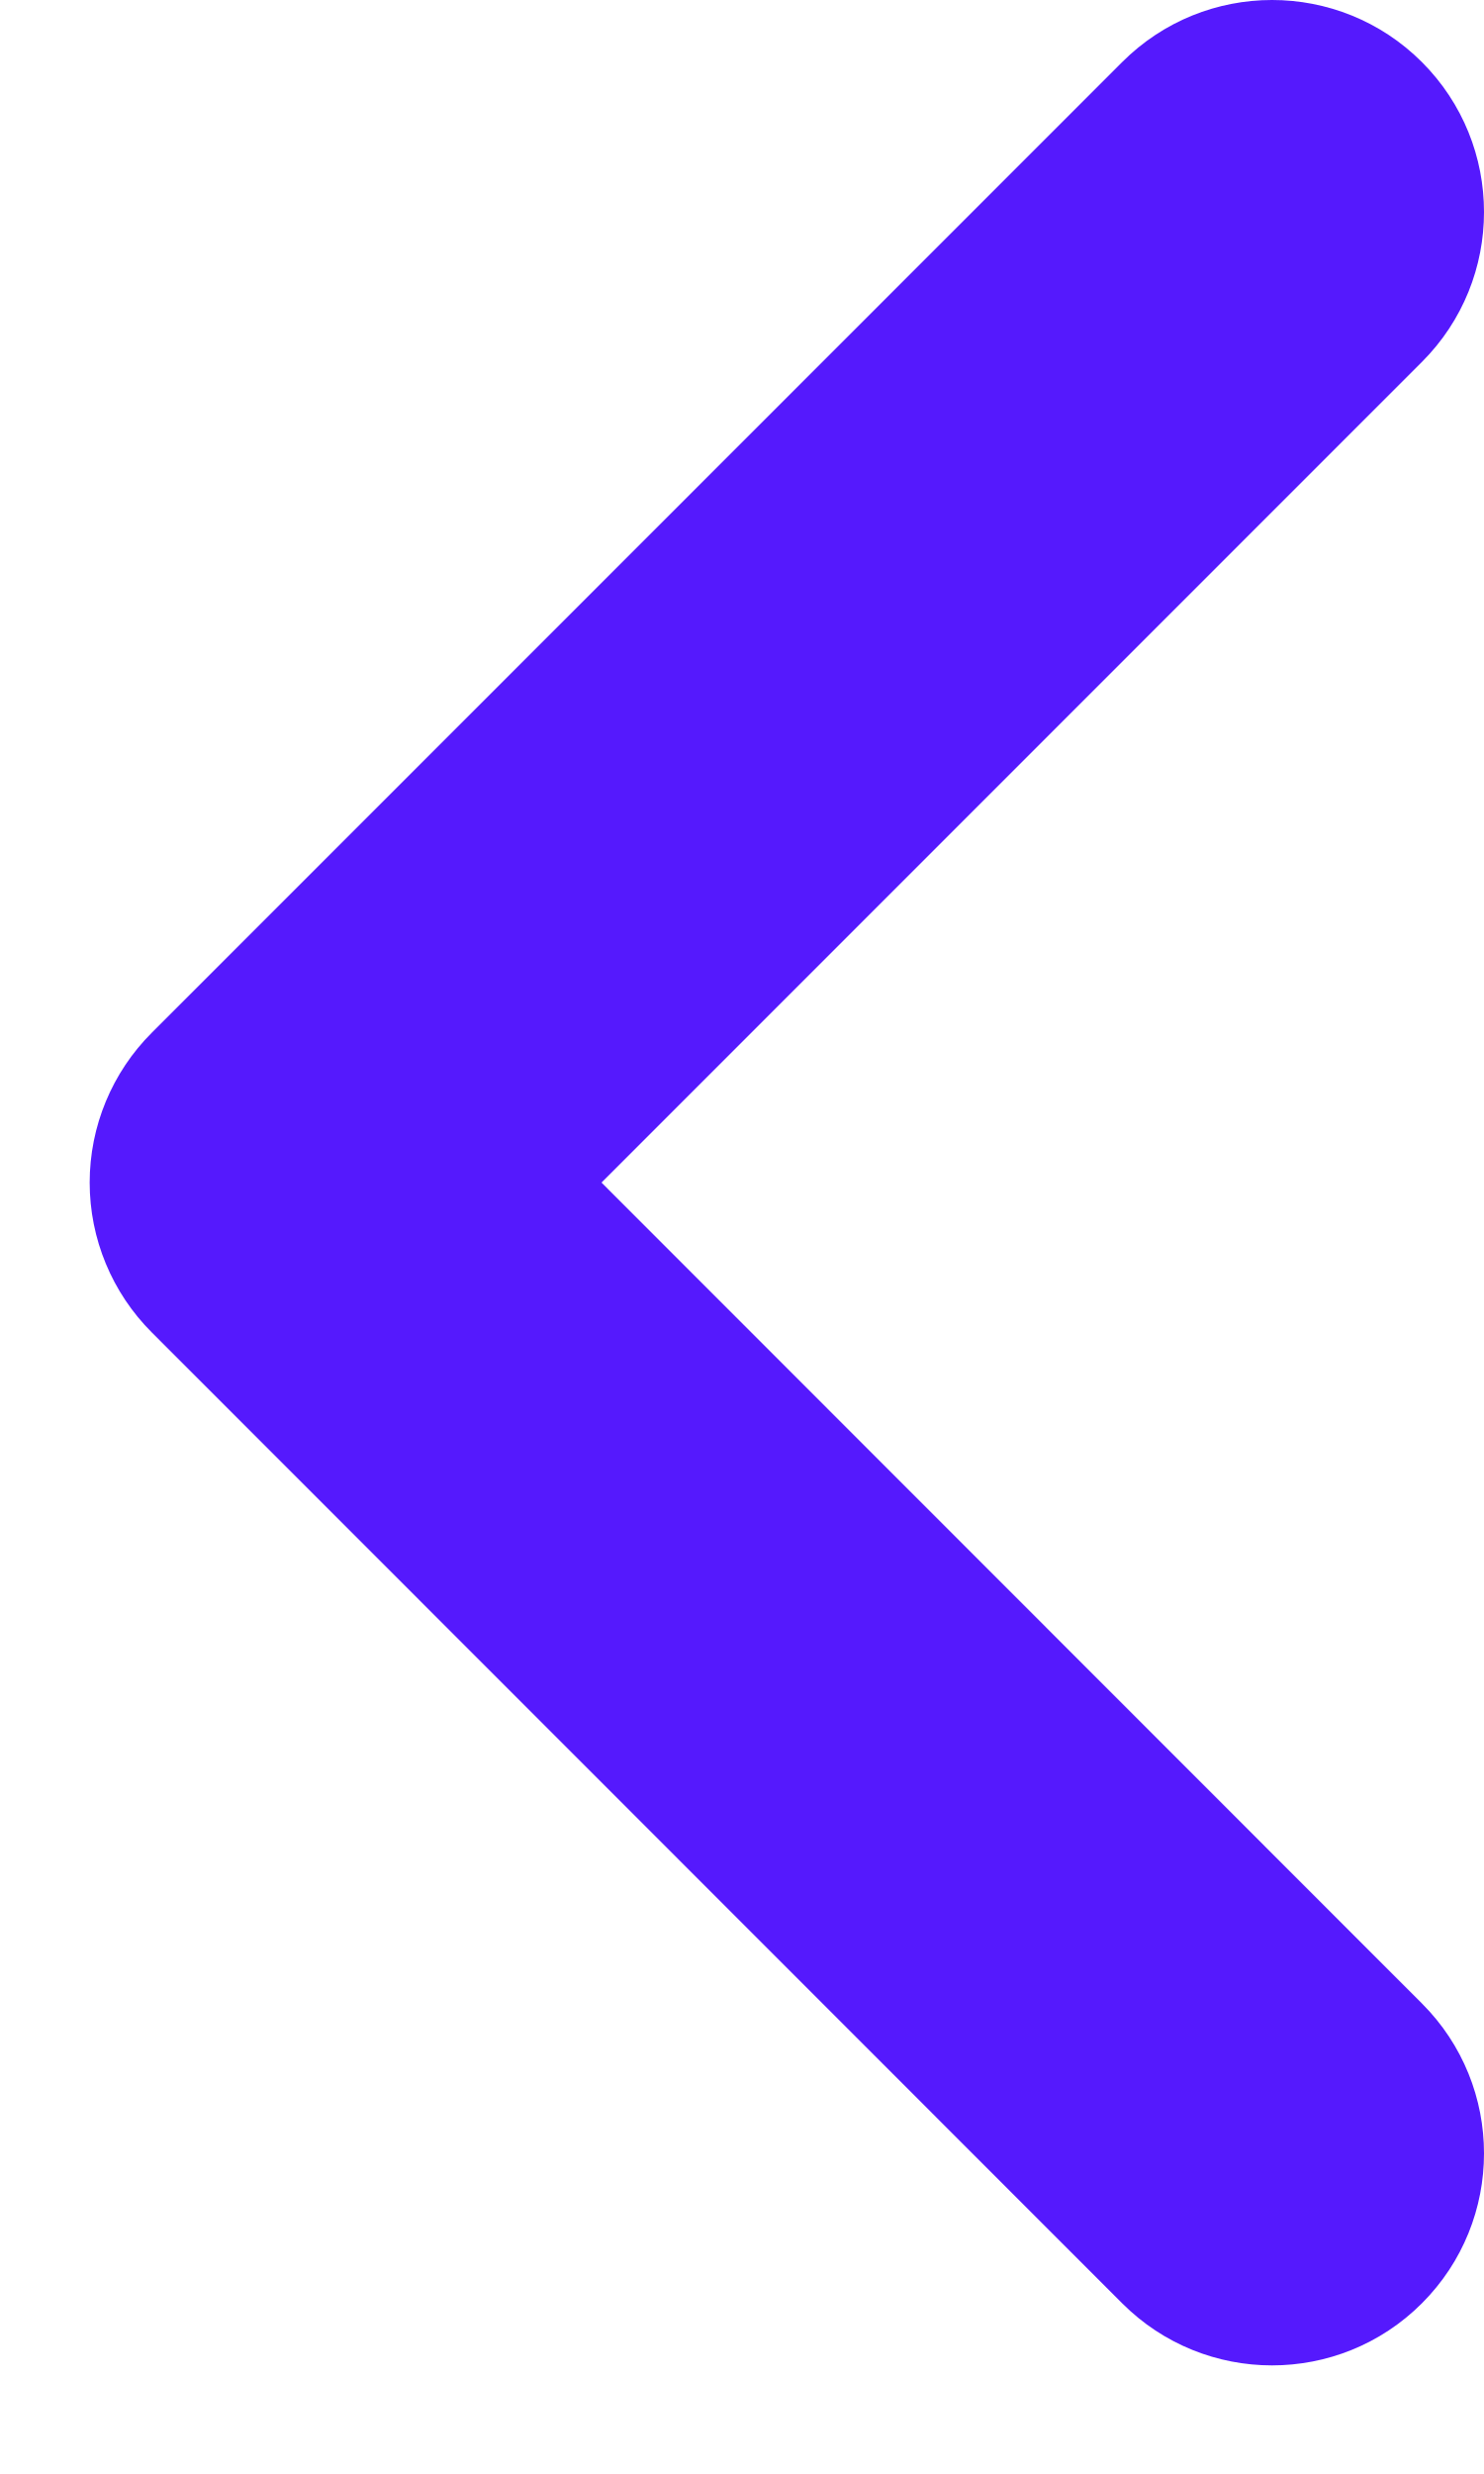
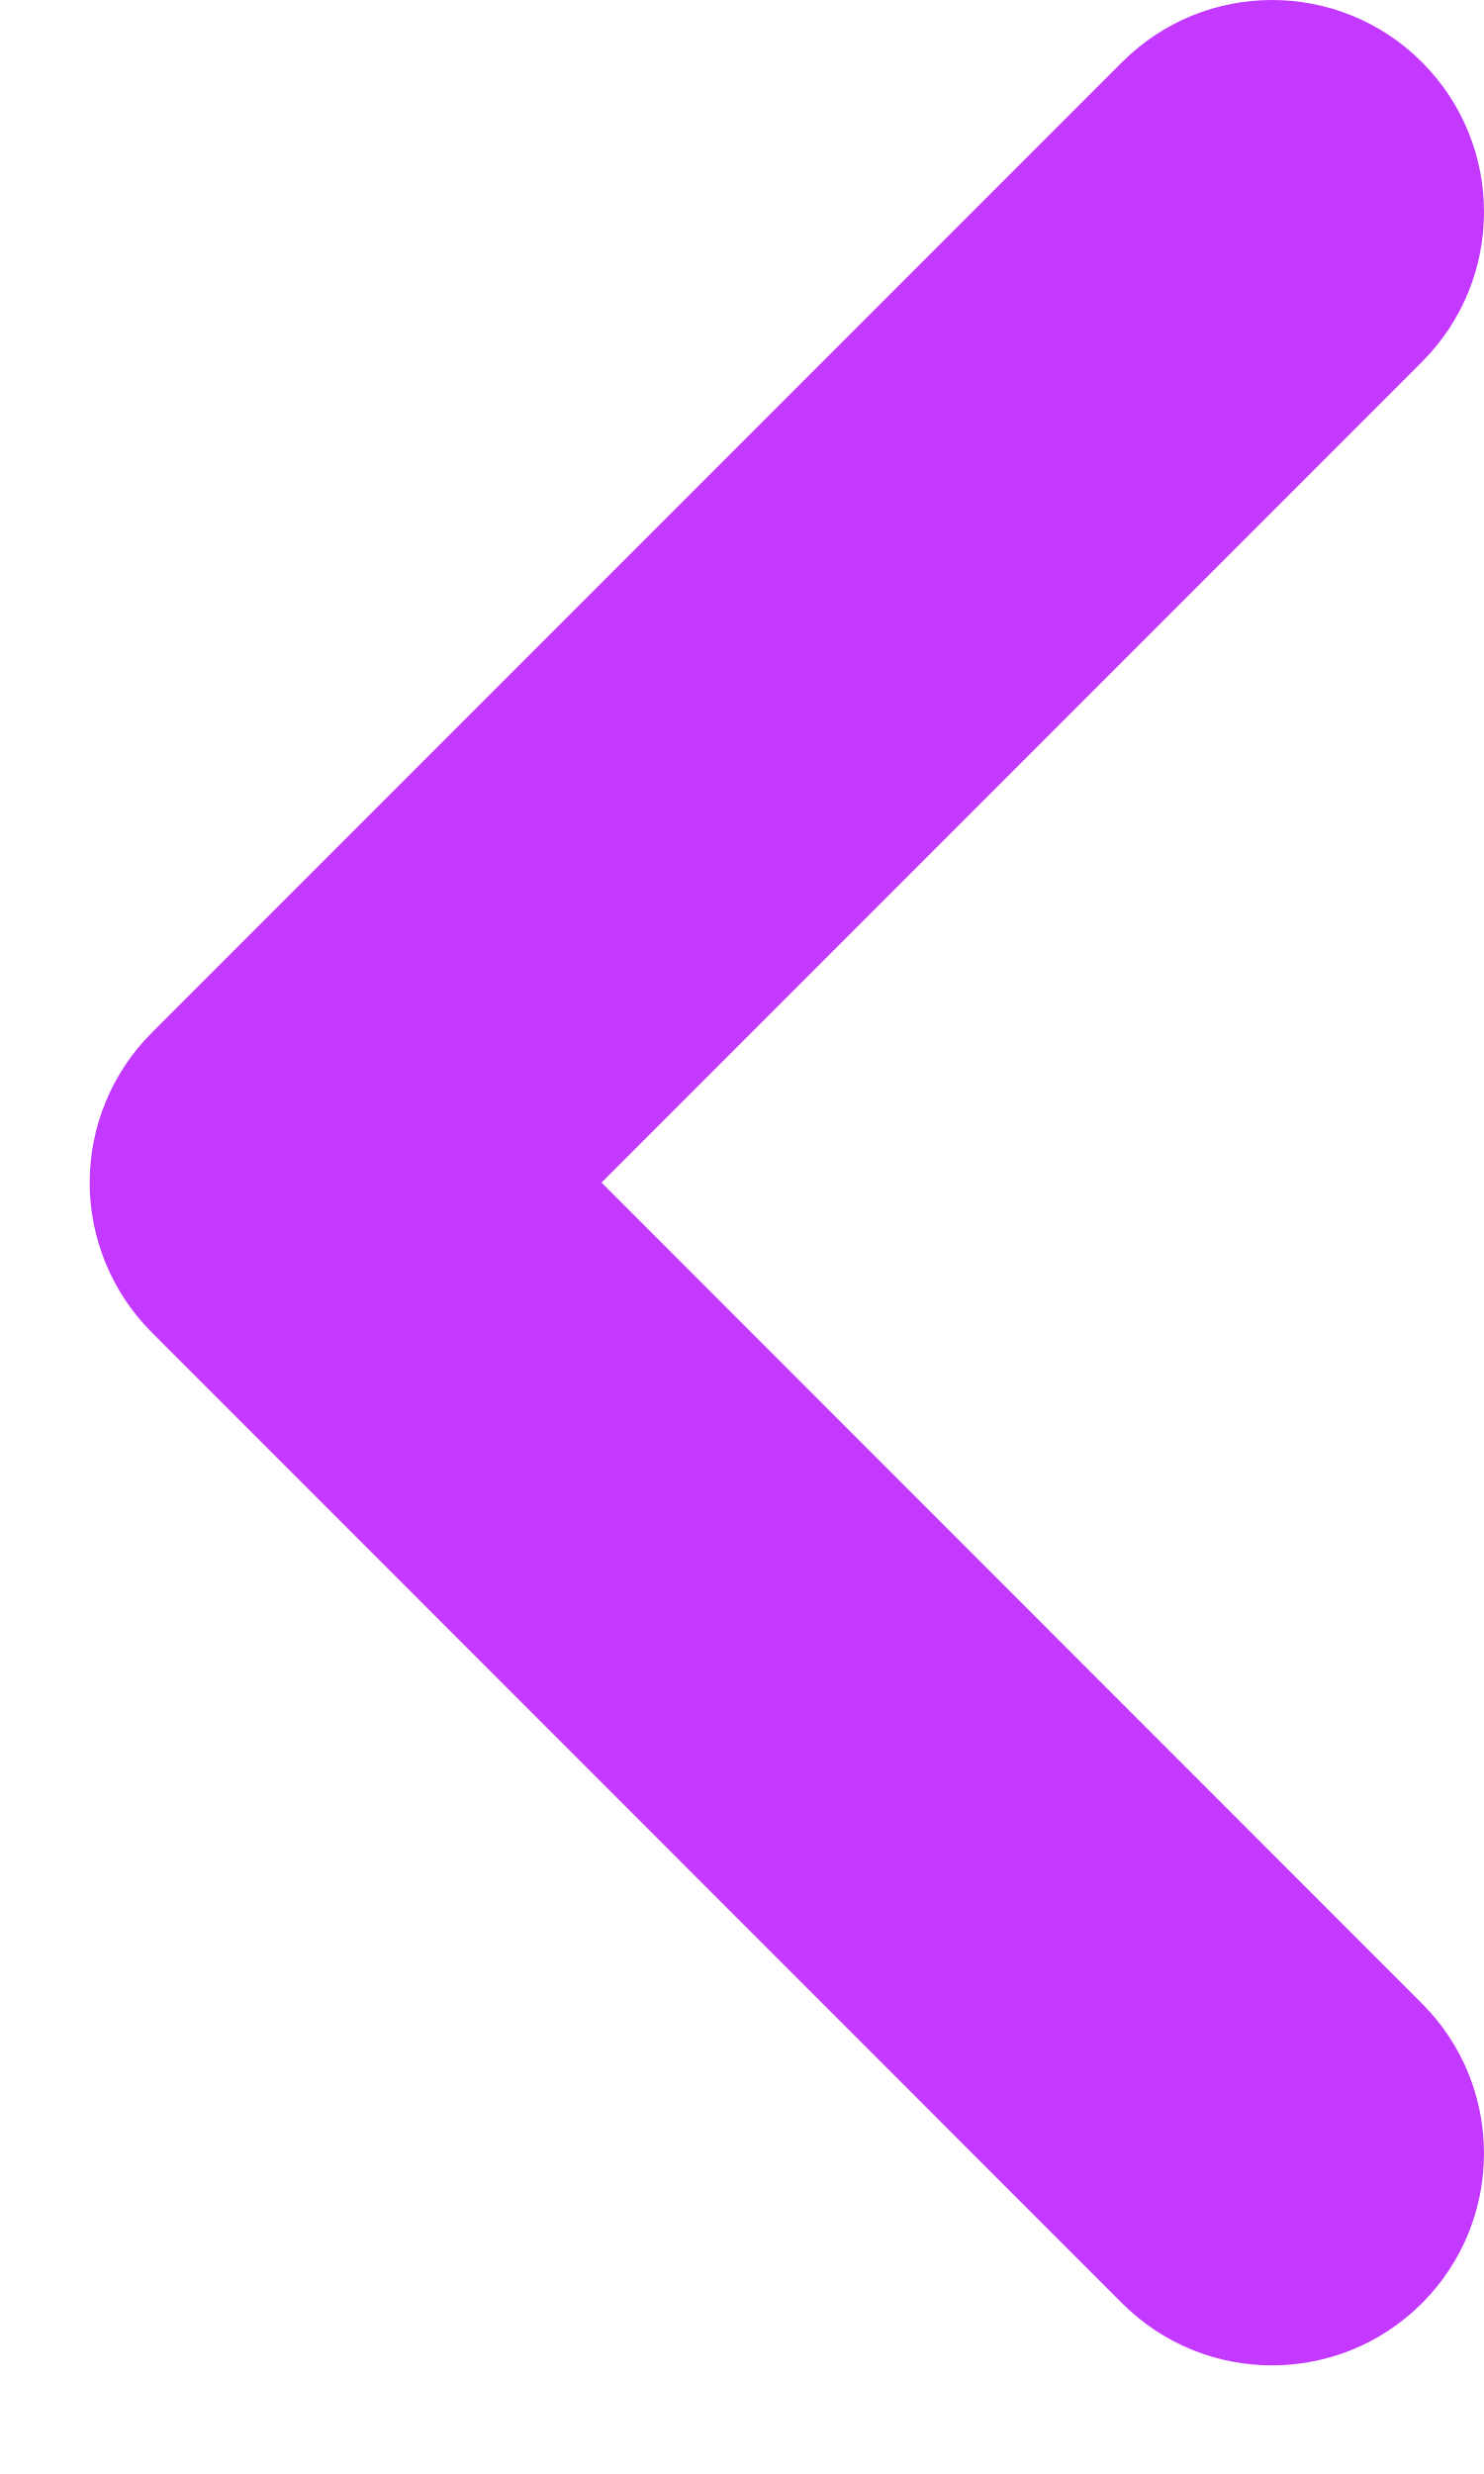
<svg xmlns="http://www.w3.org/2000/svg" width="6" height="10">
-   <path d="m2.432 4.78 3.317-3.317A.856.856 0 1 0 4.537.251L.614 4.174a.856.856 0 0 0 0 1.212L4.537 9.31a.856.856 0 1 0 1.212-1.212L2.432 4.78z" fill-rule="nonzero" fill="#5519fd" />
+   <path d="m2.432 4.78 3.317-3.317A.856.856 0 1 0 4.537.251L.614 4.174a.856.856 0 0 0 0 1.212L4.537 9.31a.856.856 0 1 0 1.212-1.212L2.432 4.78z" fill-rule="nonzero" fill="#c439ff" />
</svg>
